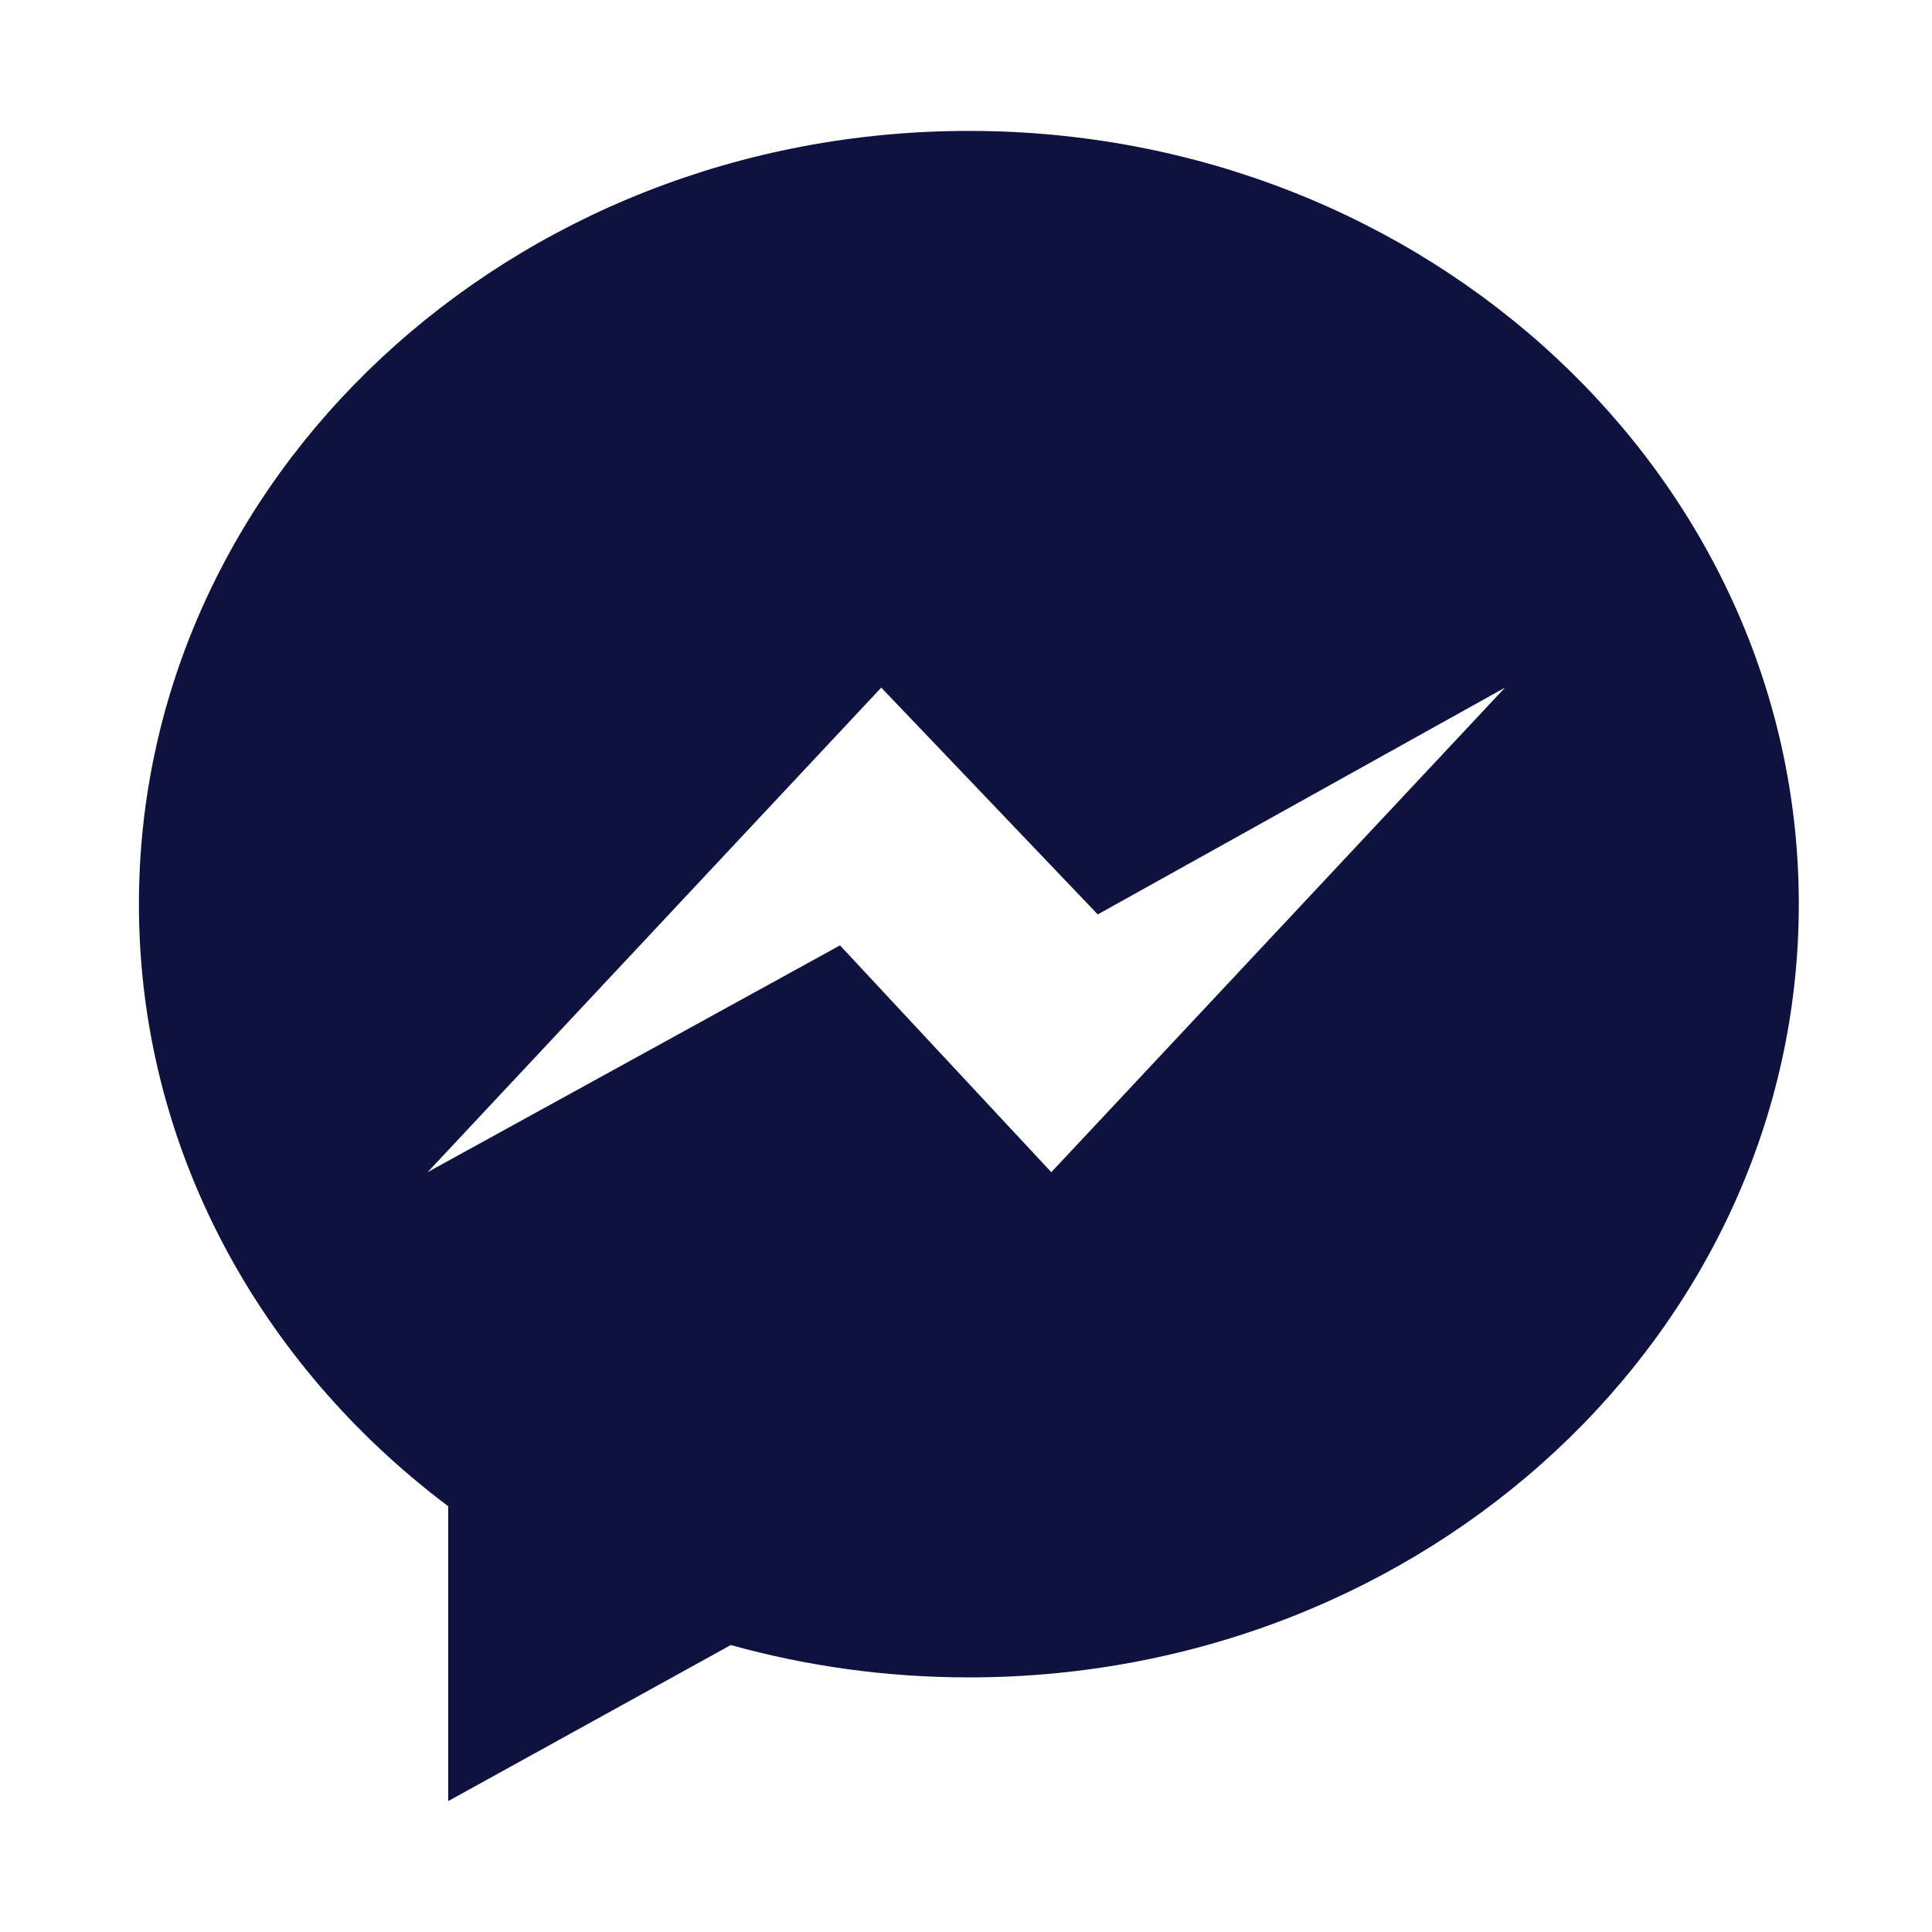
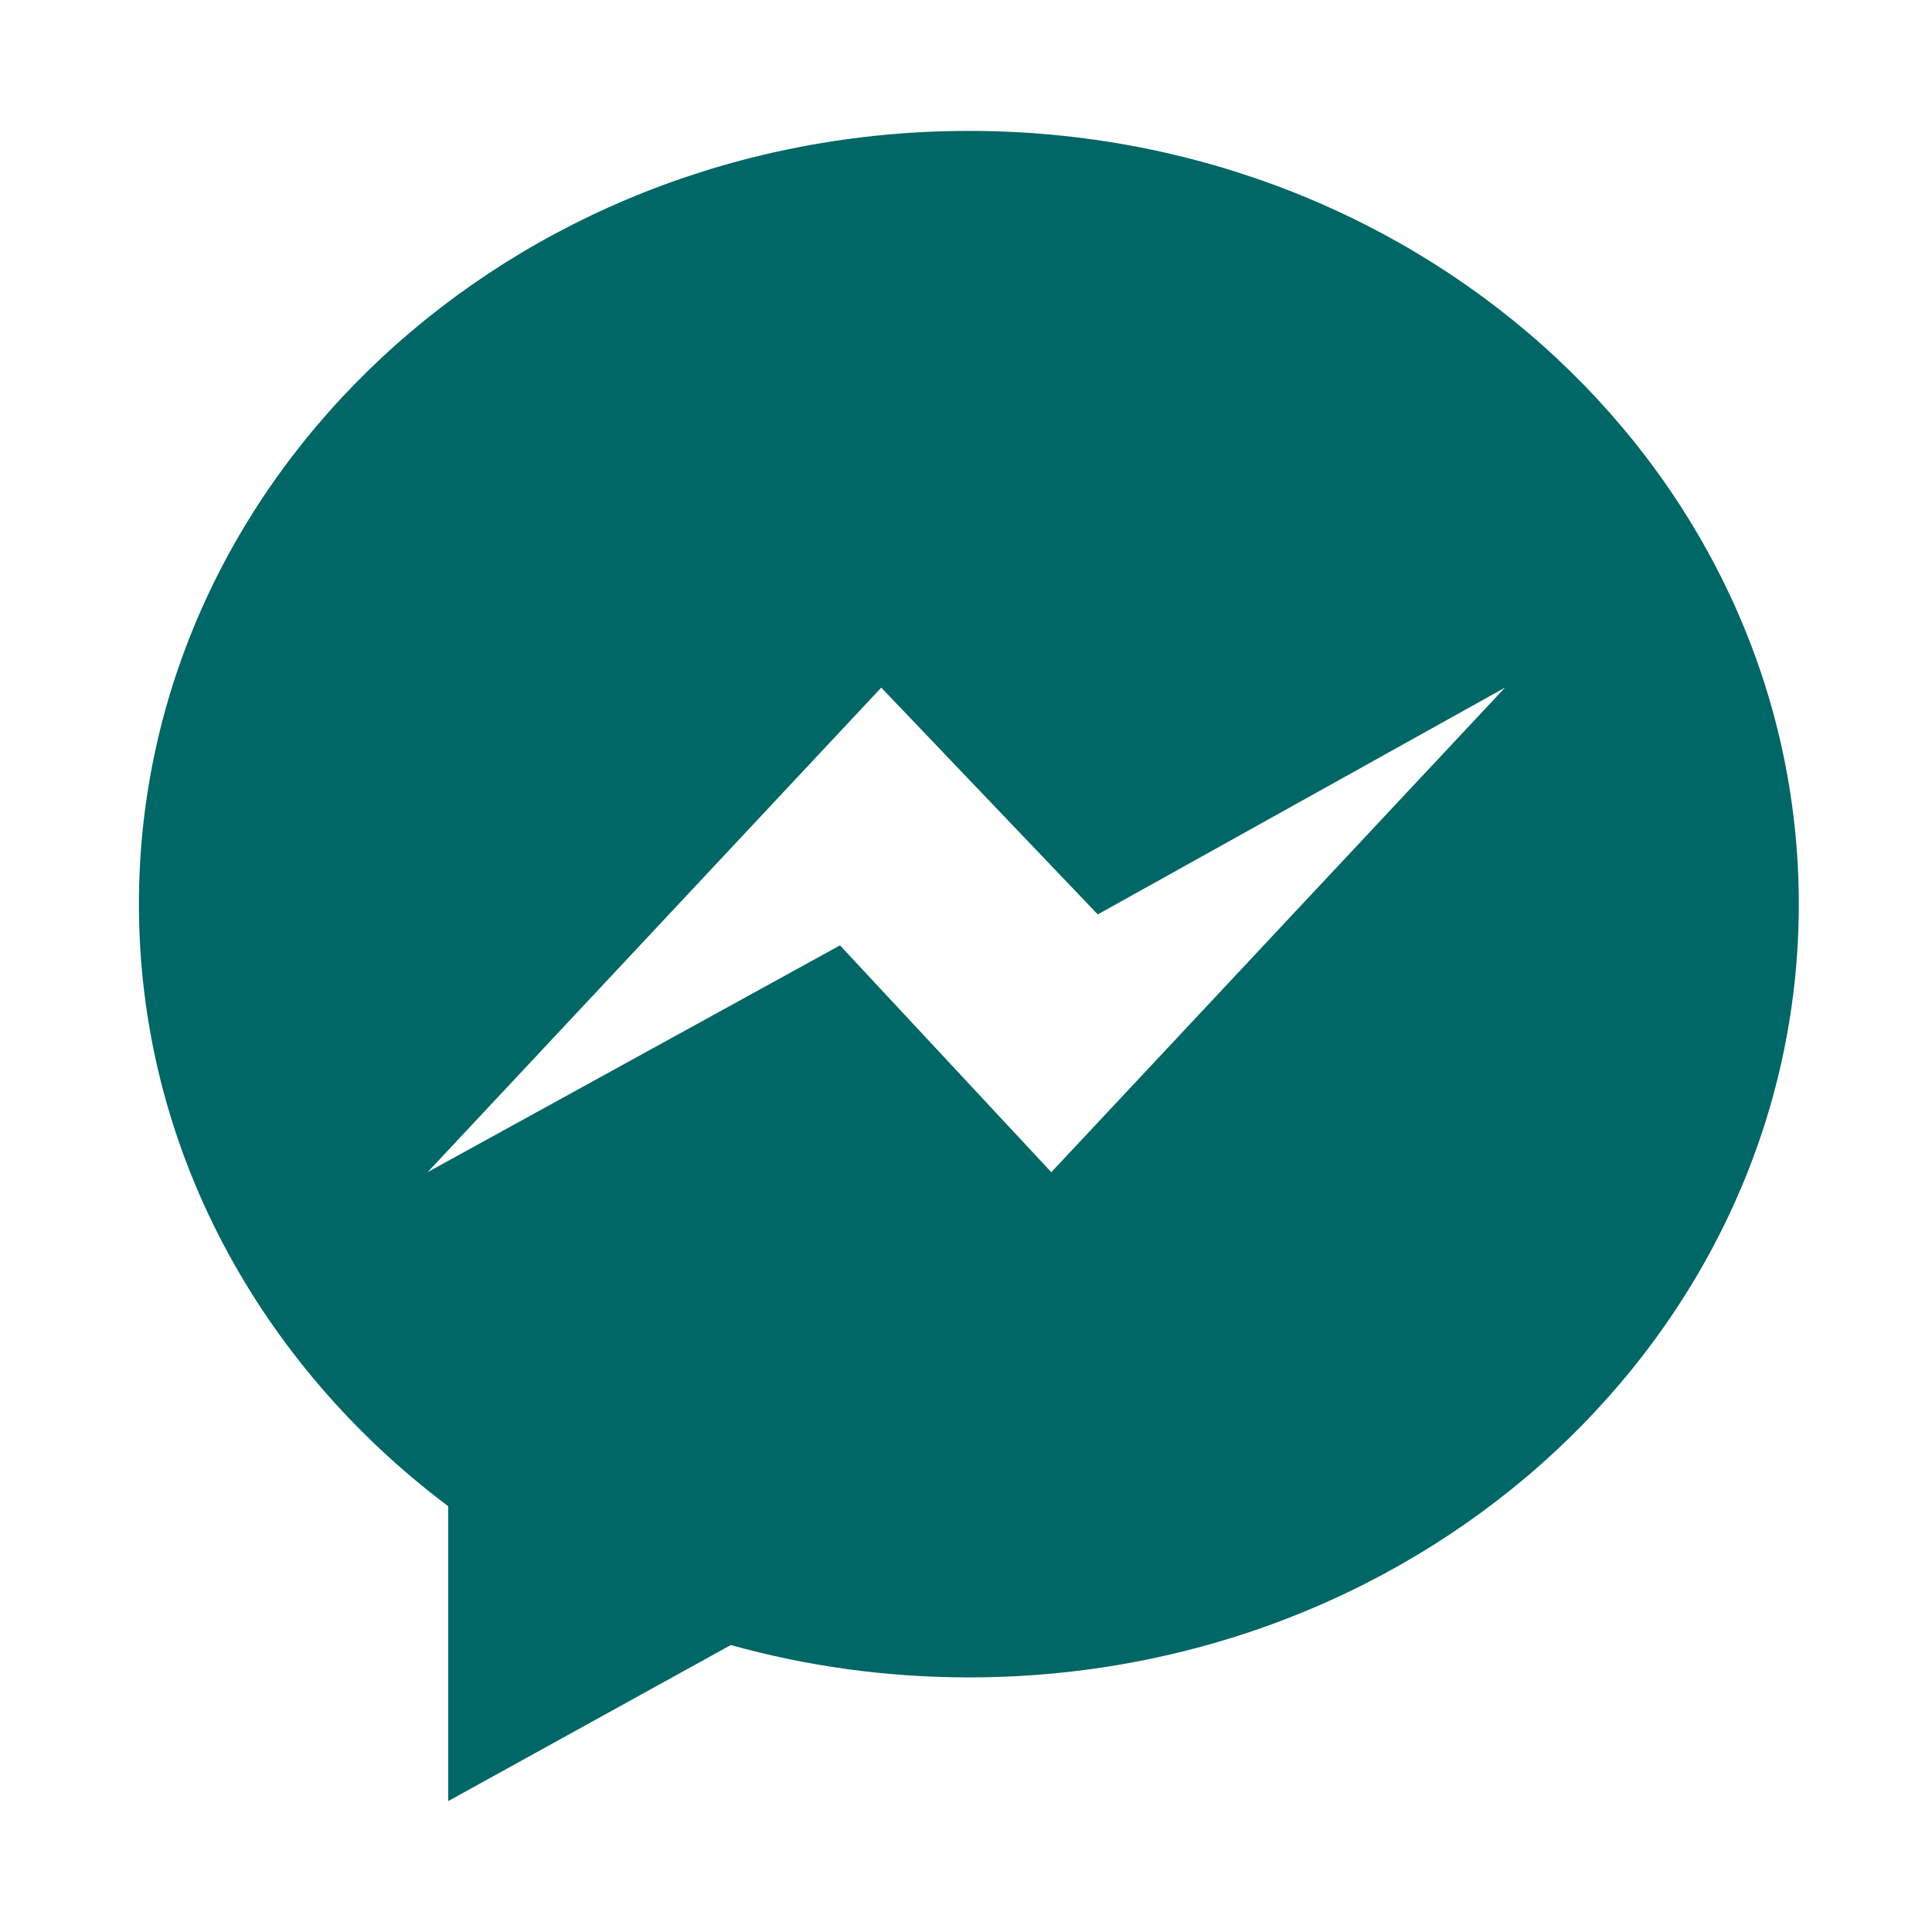
<svg xmlns="http://www.w3.org/2000/svg" viewBox="0 0 56.7 56.7" xml:space="preserve" enable-background="new 0 0 56.7 56.7">
-   <path d="M28.434 3.842c-13.452 0-24.357 10.16-24.357 22.693 0 7.141 3.542 13.511 9.077 17.67v8.653l8.294-4.58c2.213.617 4.558.95 6.986.95 13.452 0 24.357-10.16 24.357-22.694S41.886 3.842 28.434 3.842zm2.42 30.56-6.202-6.657L12.55 34.4l13.313-14.22 6.354 6.656 11.952-6.656L30.855 34.4z" fill="#0e123e" class="fill-000000" />
+   <path d="M28.434 3.842c-13.452 0-24.357 10.16-24.357 22.693 0 7.141 3.542 13.511 9.077 17.67v8.653l8.294-4.58c2.213.617 4.558.95 6.986.95 13.452 0 24.357-10.16 24.357-22.694S41.886 3.842 28.434 3.842zm2.42 30.56-6.202-6.657L12.55 34.4l13.313-14.22 6.354 6.656 11.952-6.656L30.855 34.4z" fill="#006666" class="fill-000000" />
</svg>
